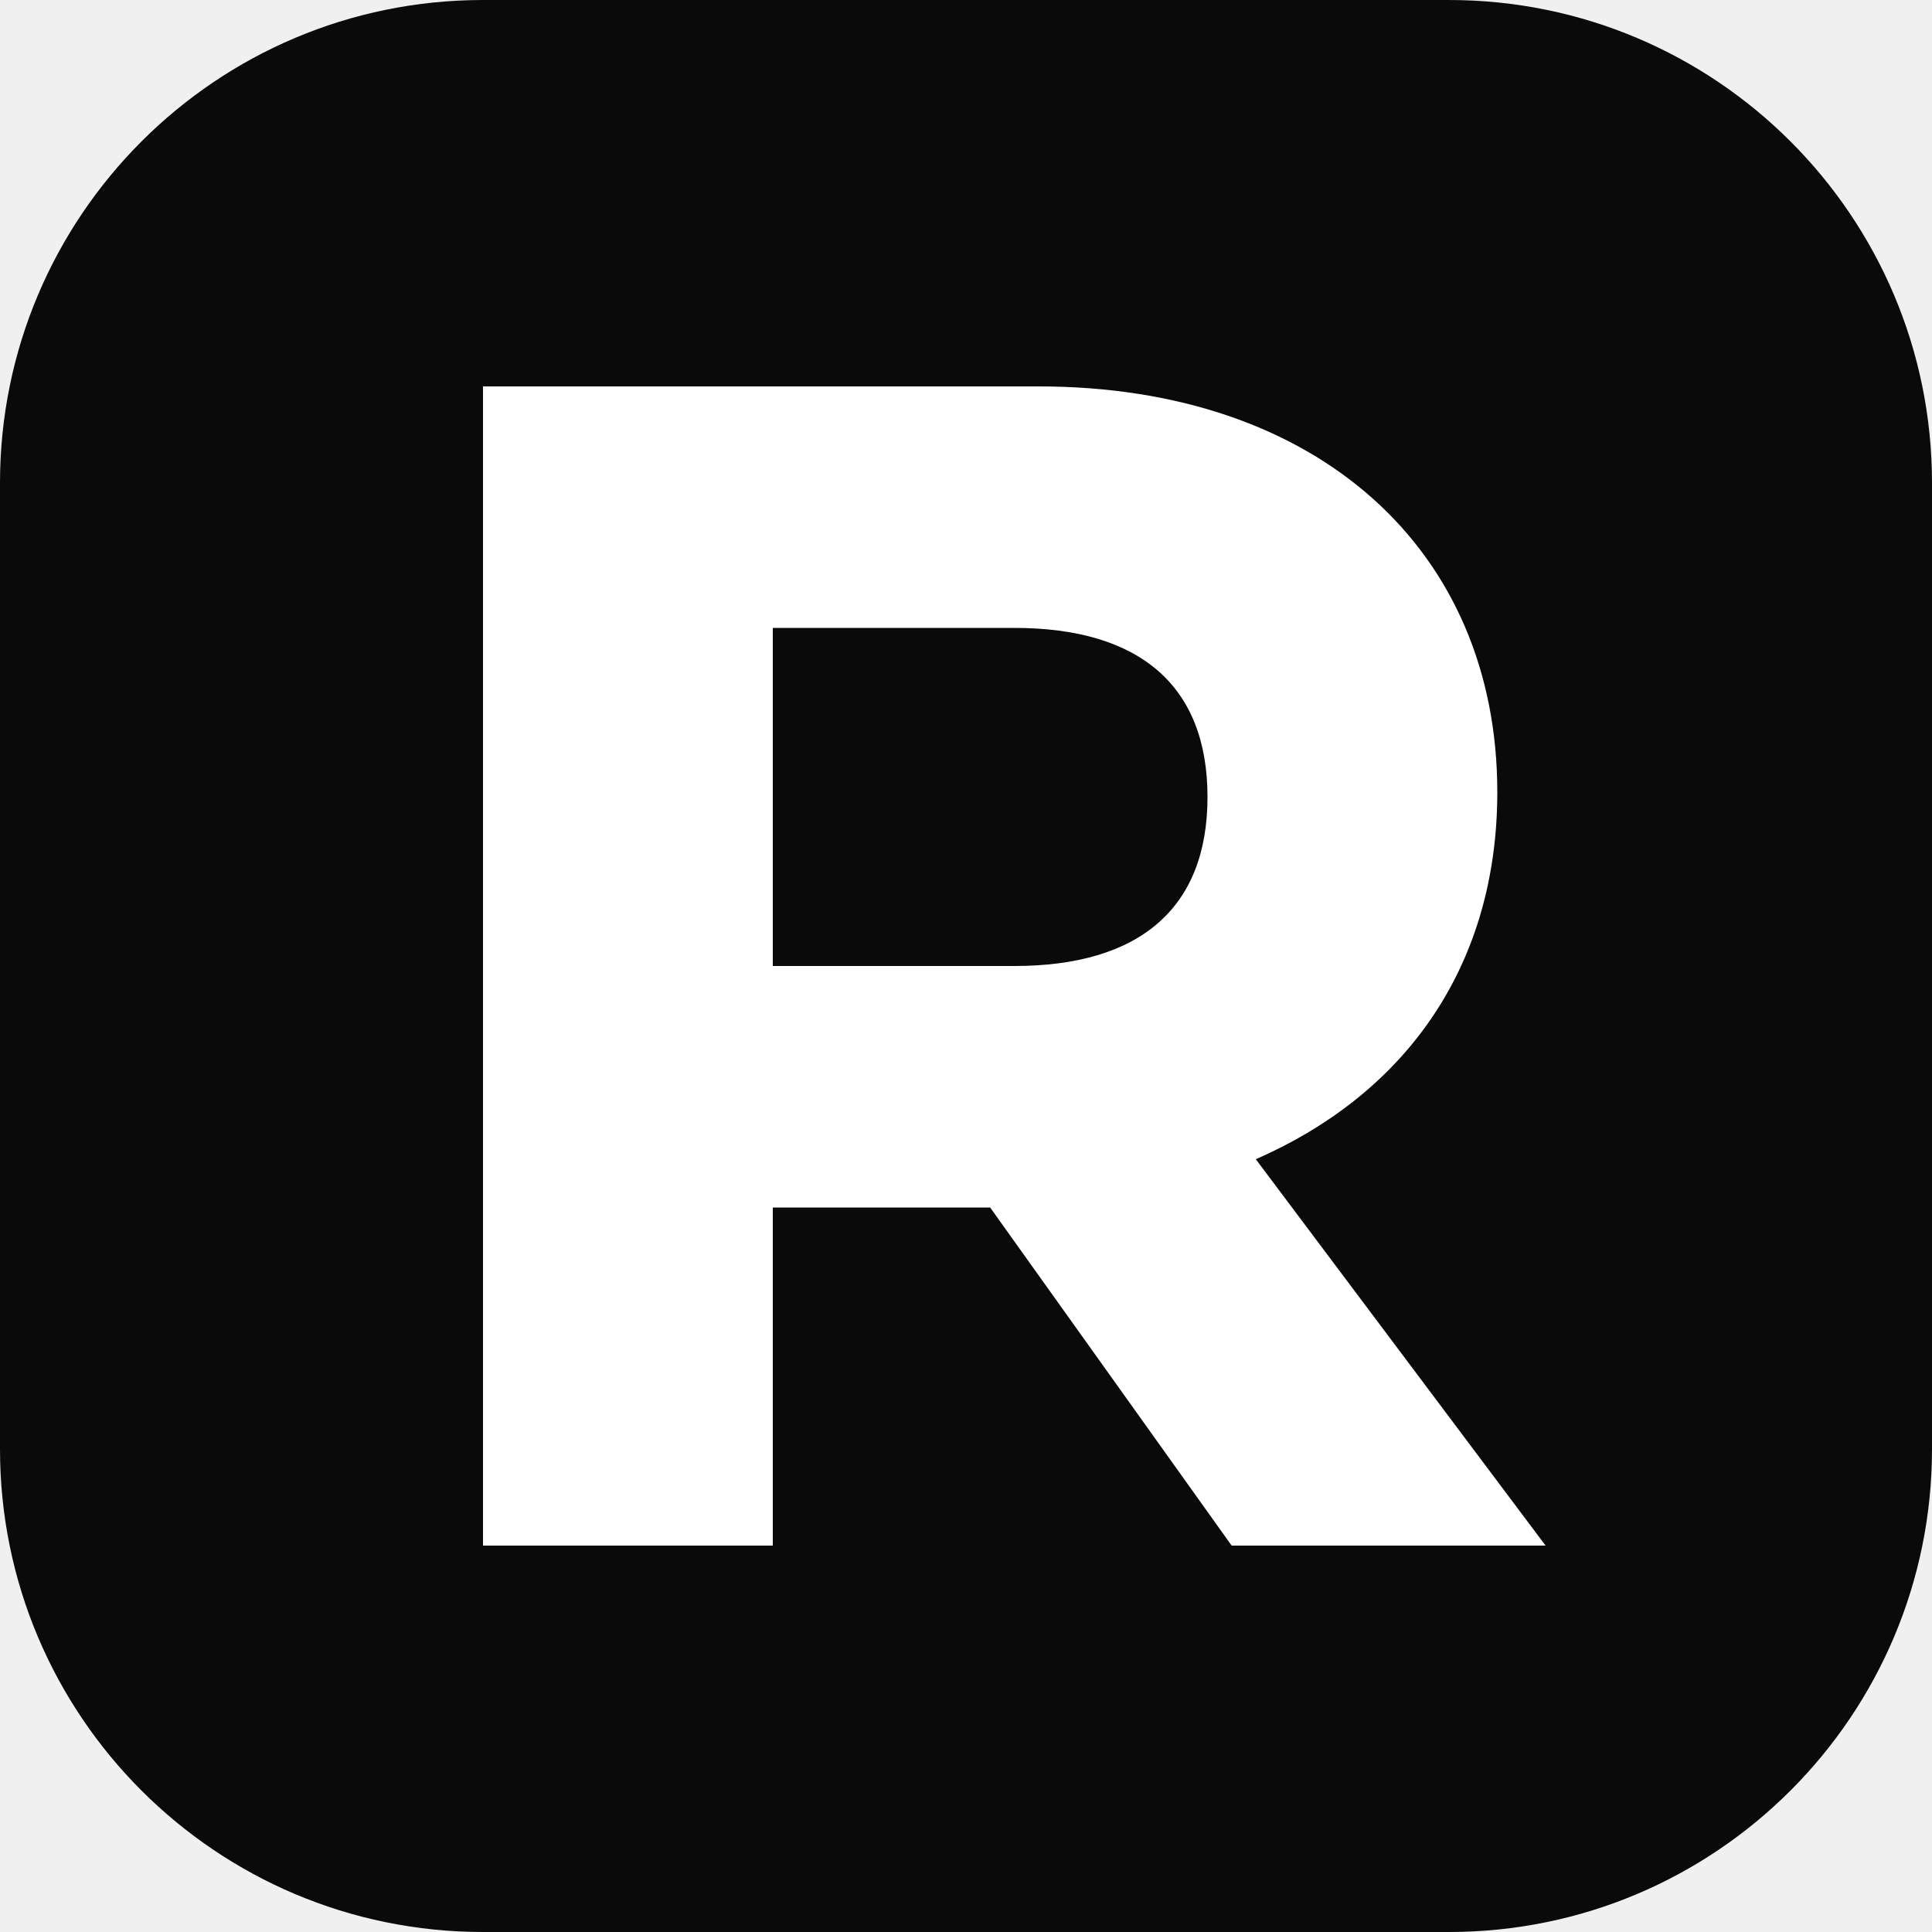
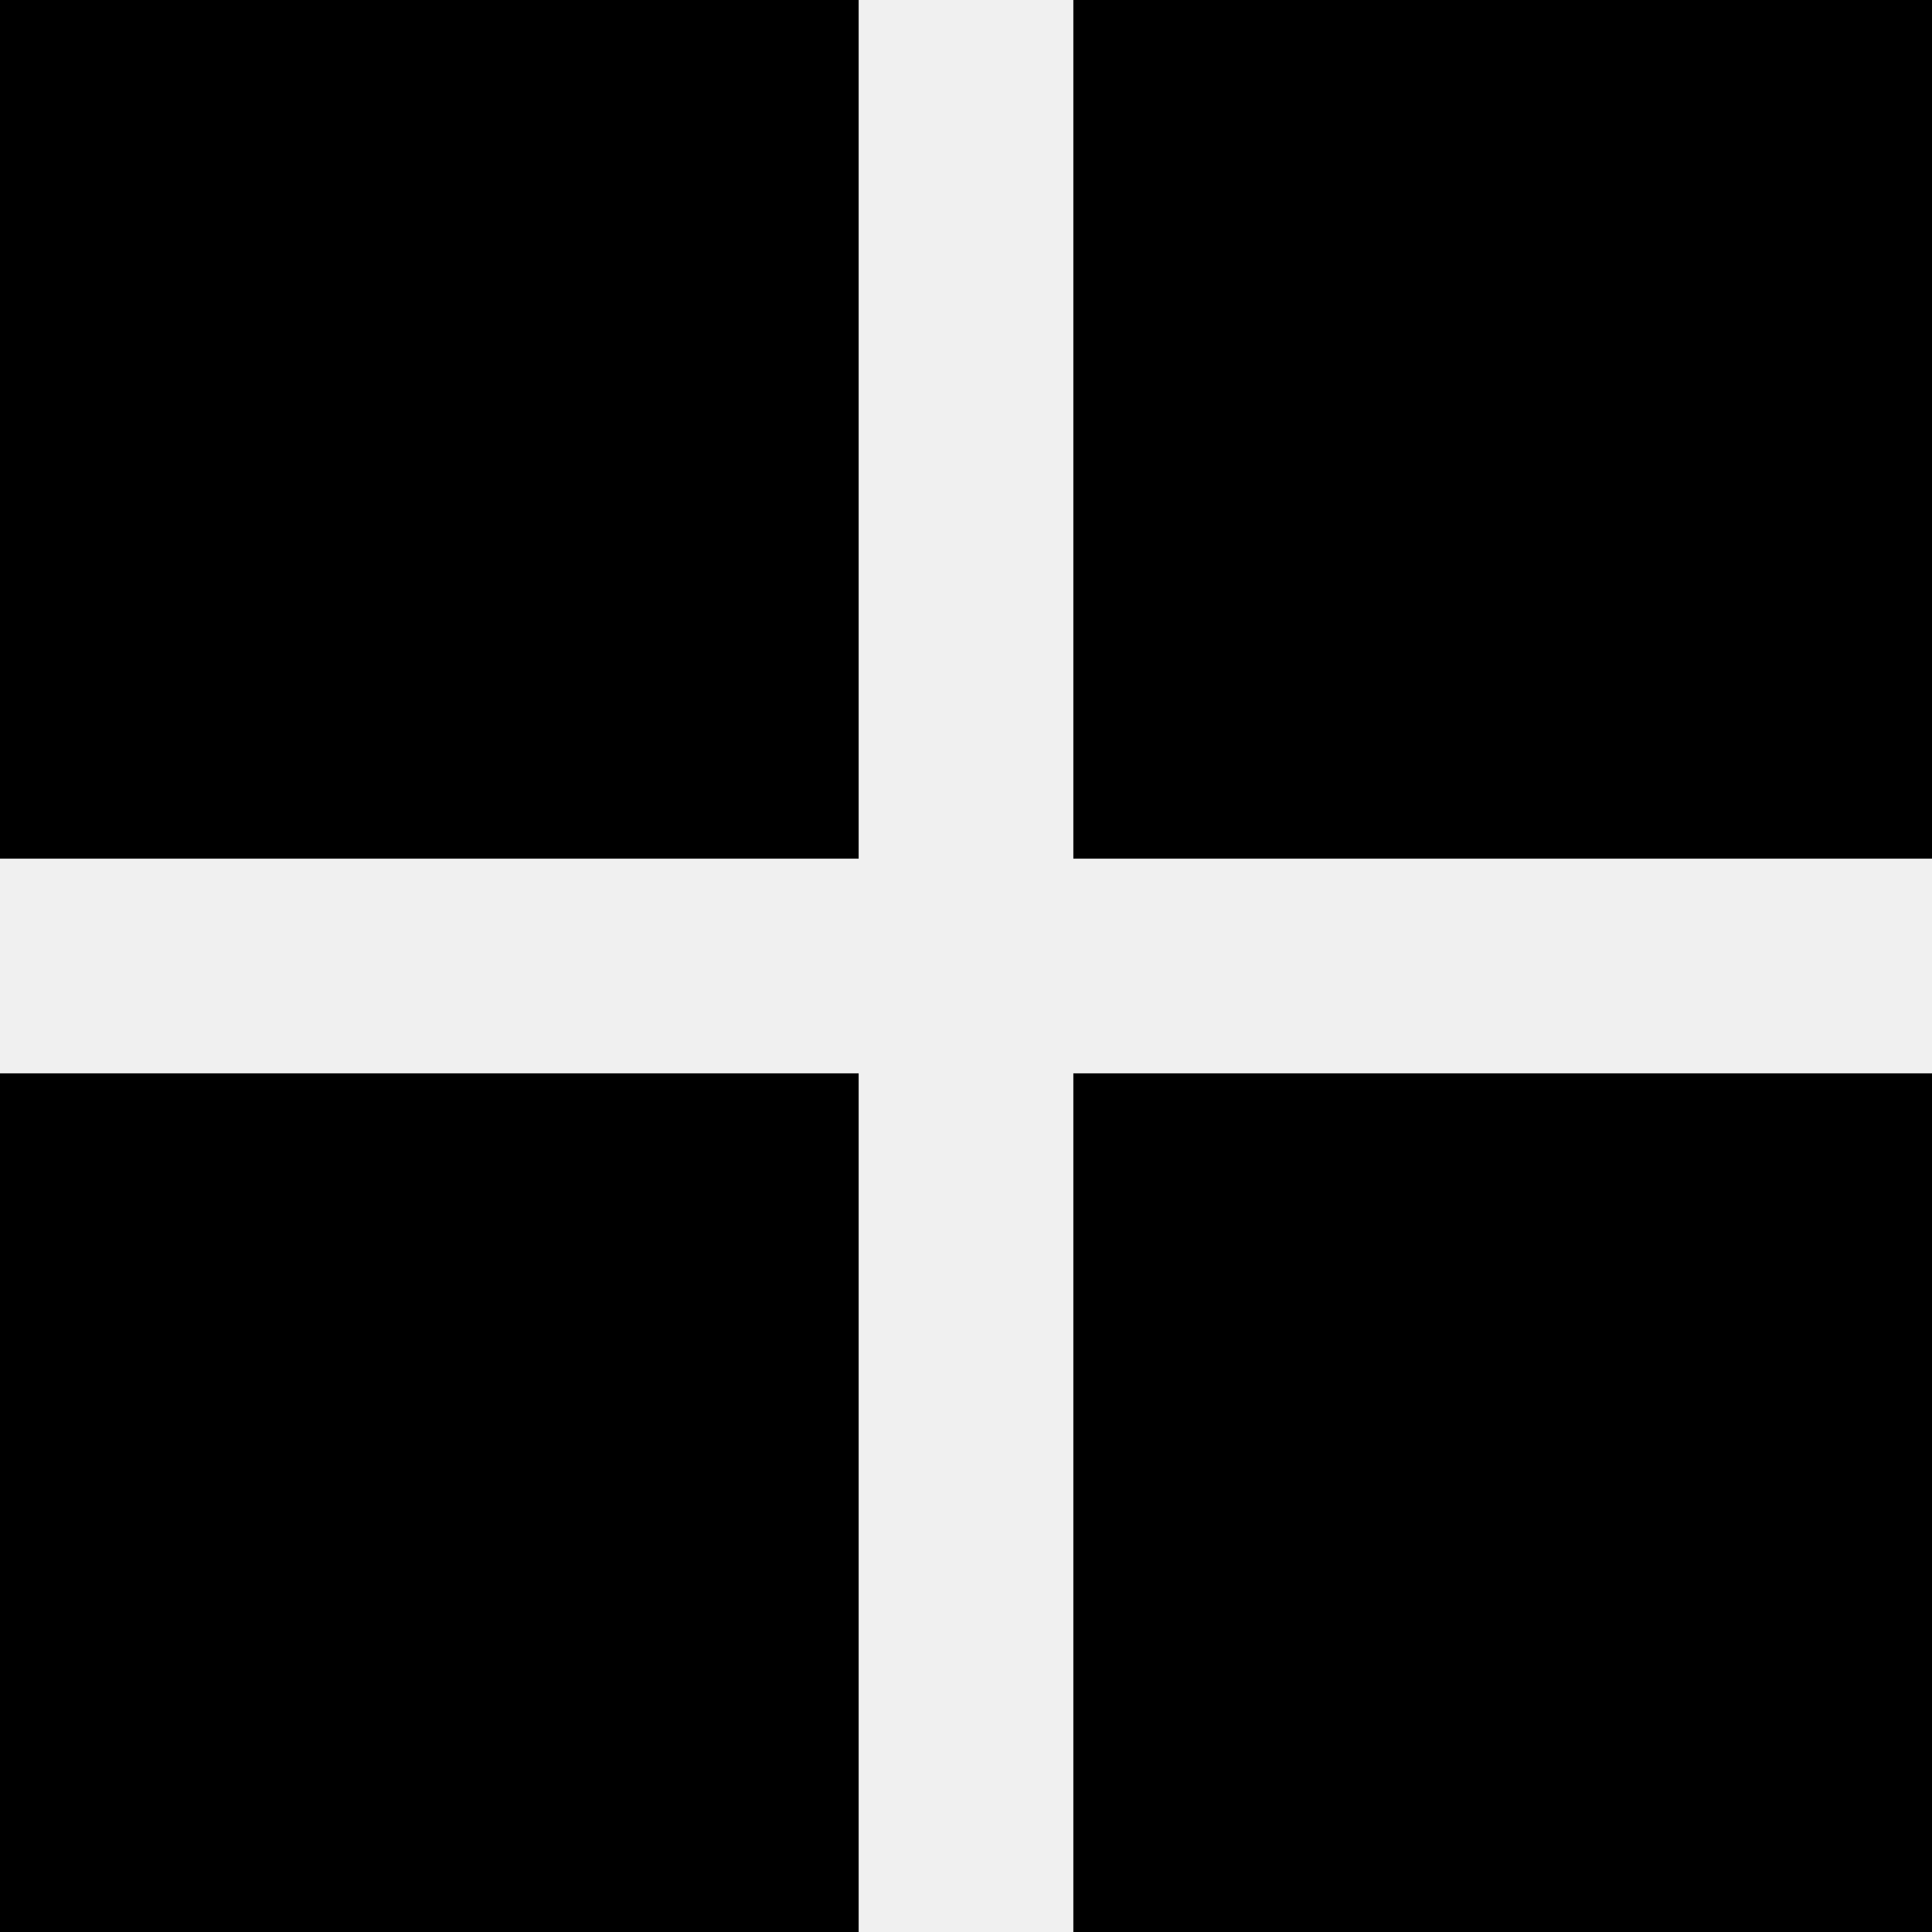
- <svg xmlns="http://www.w3.org/2000/svg" viewBox="0 0 40 40" role="img" aria-label="RELKIT">
-   <rect width="40" height="40" rx="10" fill="#0a0a0a" />
-   <path fill="#fff" d="M10 8h11.5C27.3 8 31 11.4 31 16.4c0 3.5-1.8 6.2-5 7.6l6 8h-6.5l-5-7H16v7h-6V8Zm6 5v7h5c2.6 0 4-1.2 4-3.5S23.6 13 21 13h-5Z" />
+ <svg xmlns="http://www.w3.org/2000/svg" id="relkit-mark" viewBox="0 0 18 18" role="img" aria-label="RELKIT">
+   <path fill="currentColor" d="M0 0h8v8H0zM10 0h8v8h-8zM0 10h8v8H0zM10 10h8v8h-8z" />
</svg>
